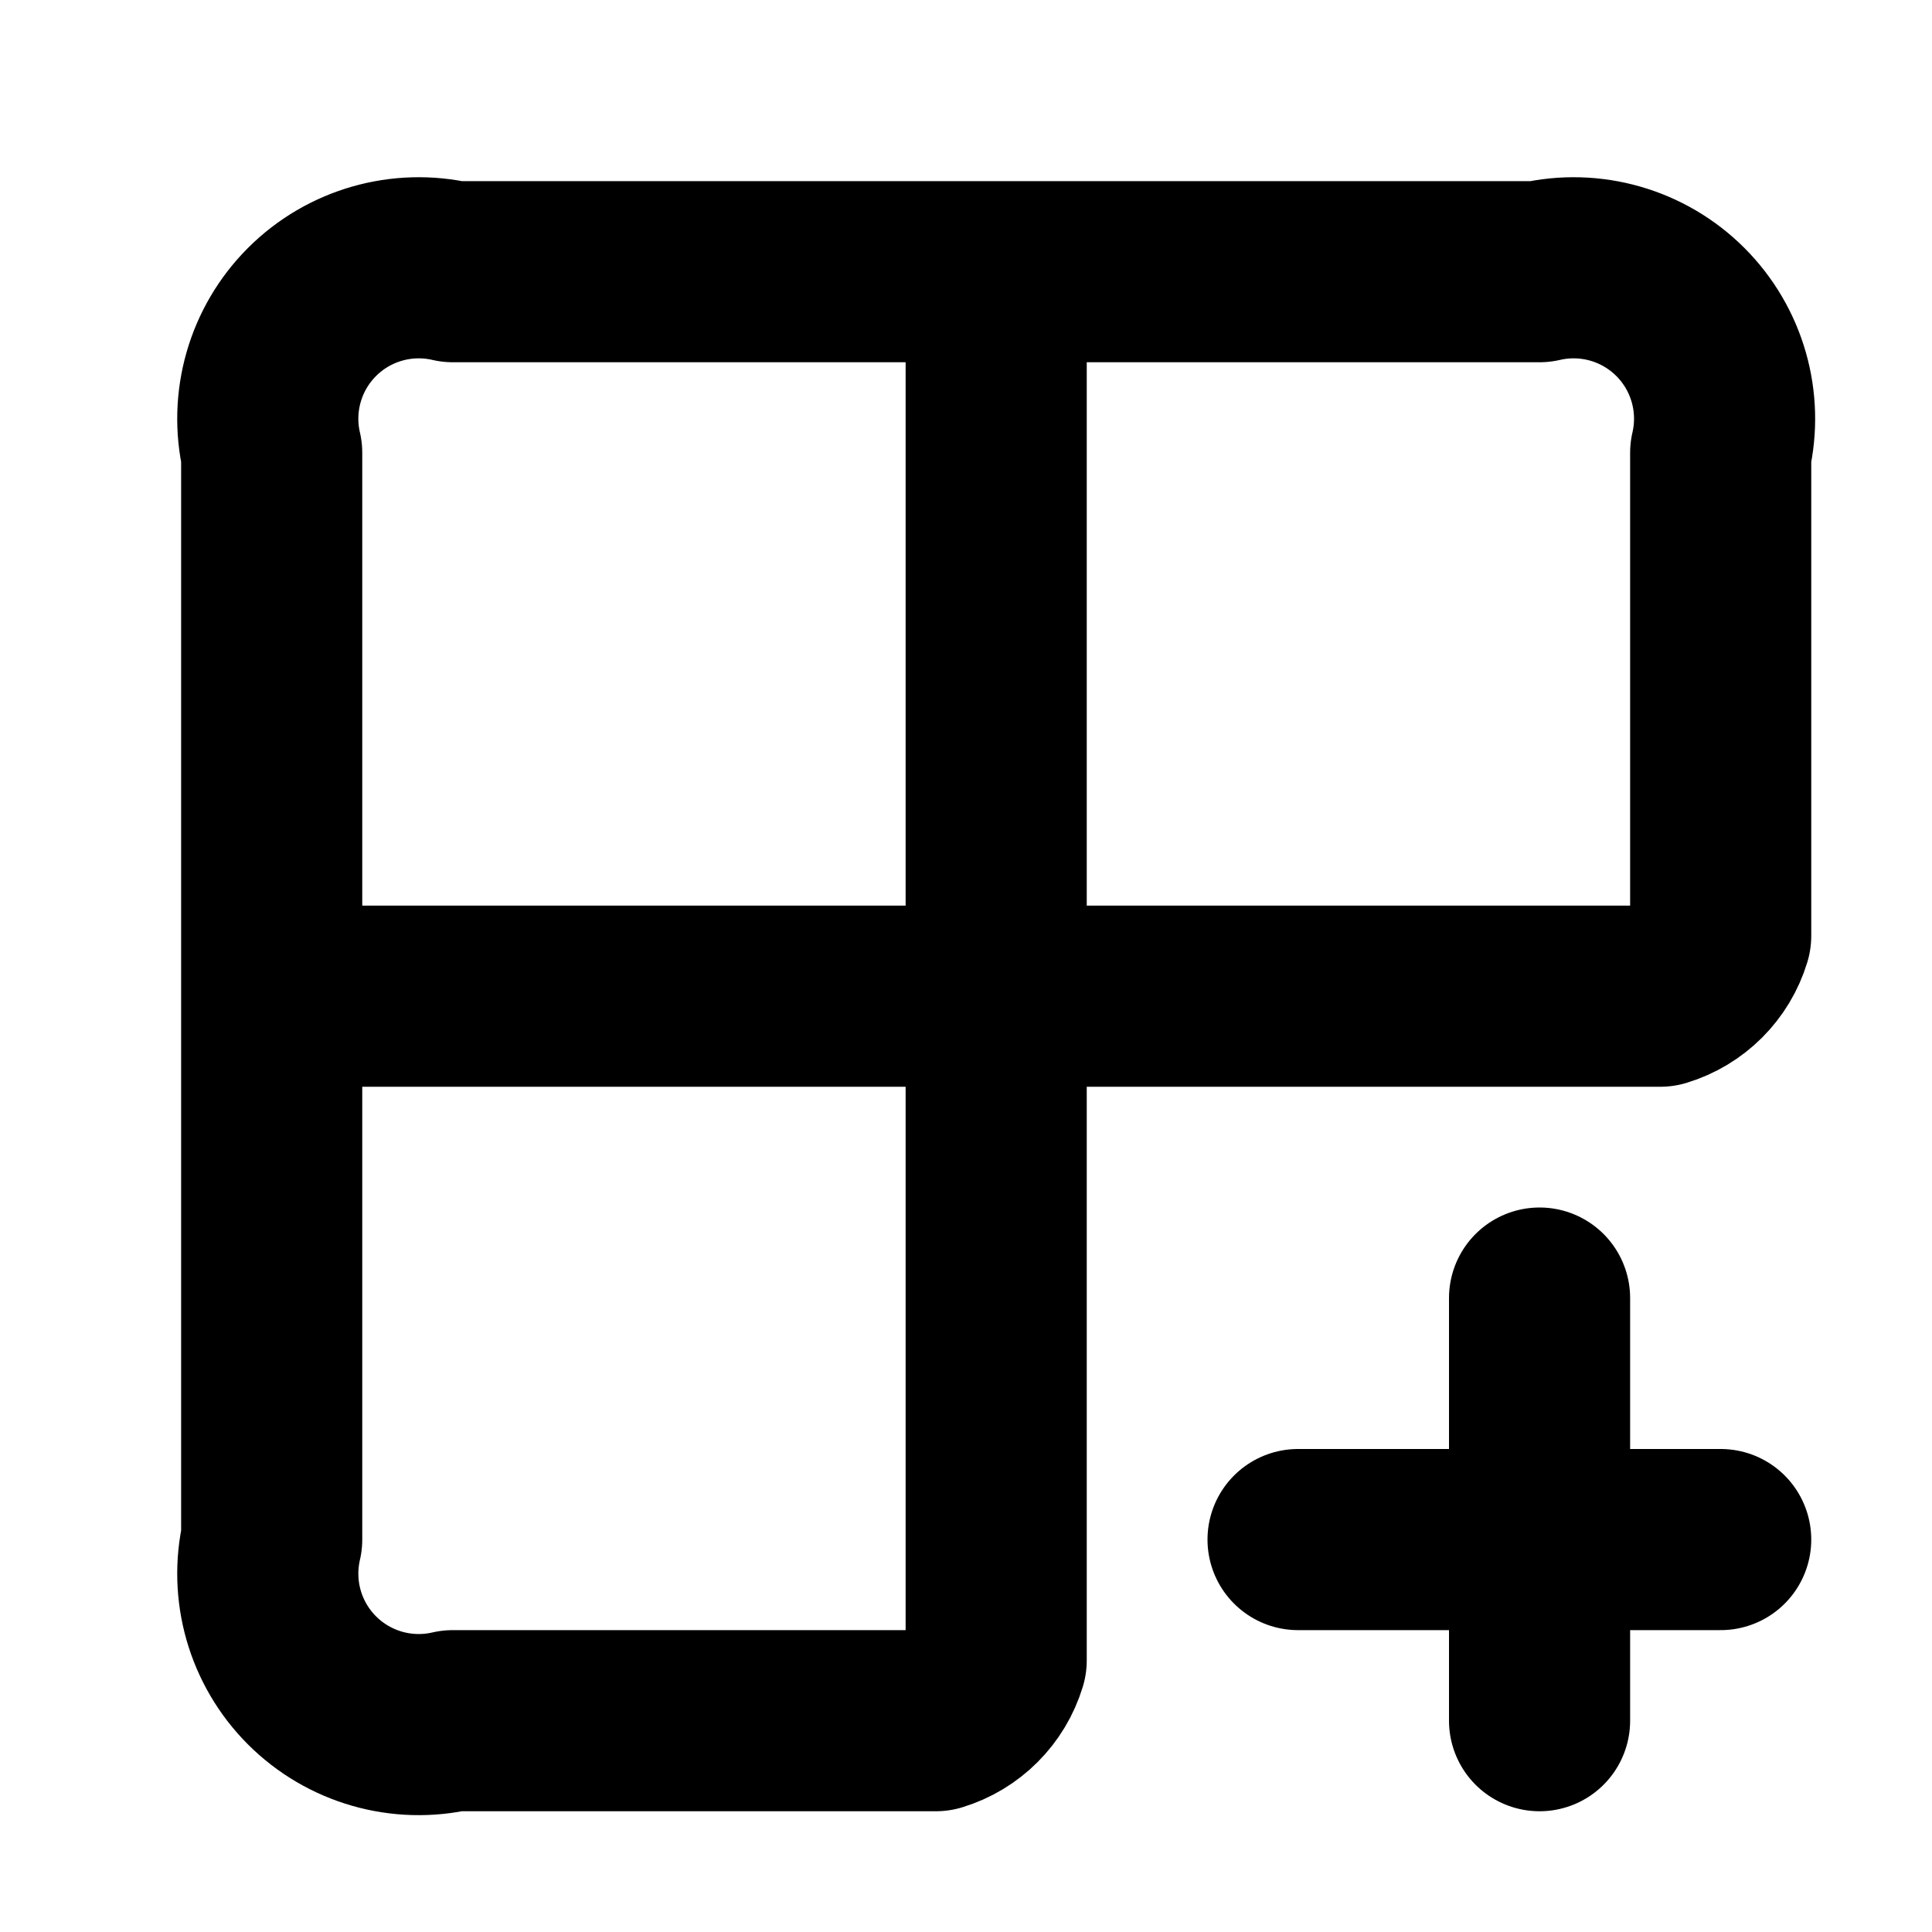
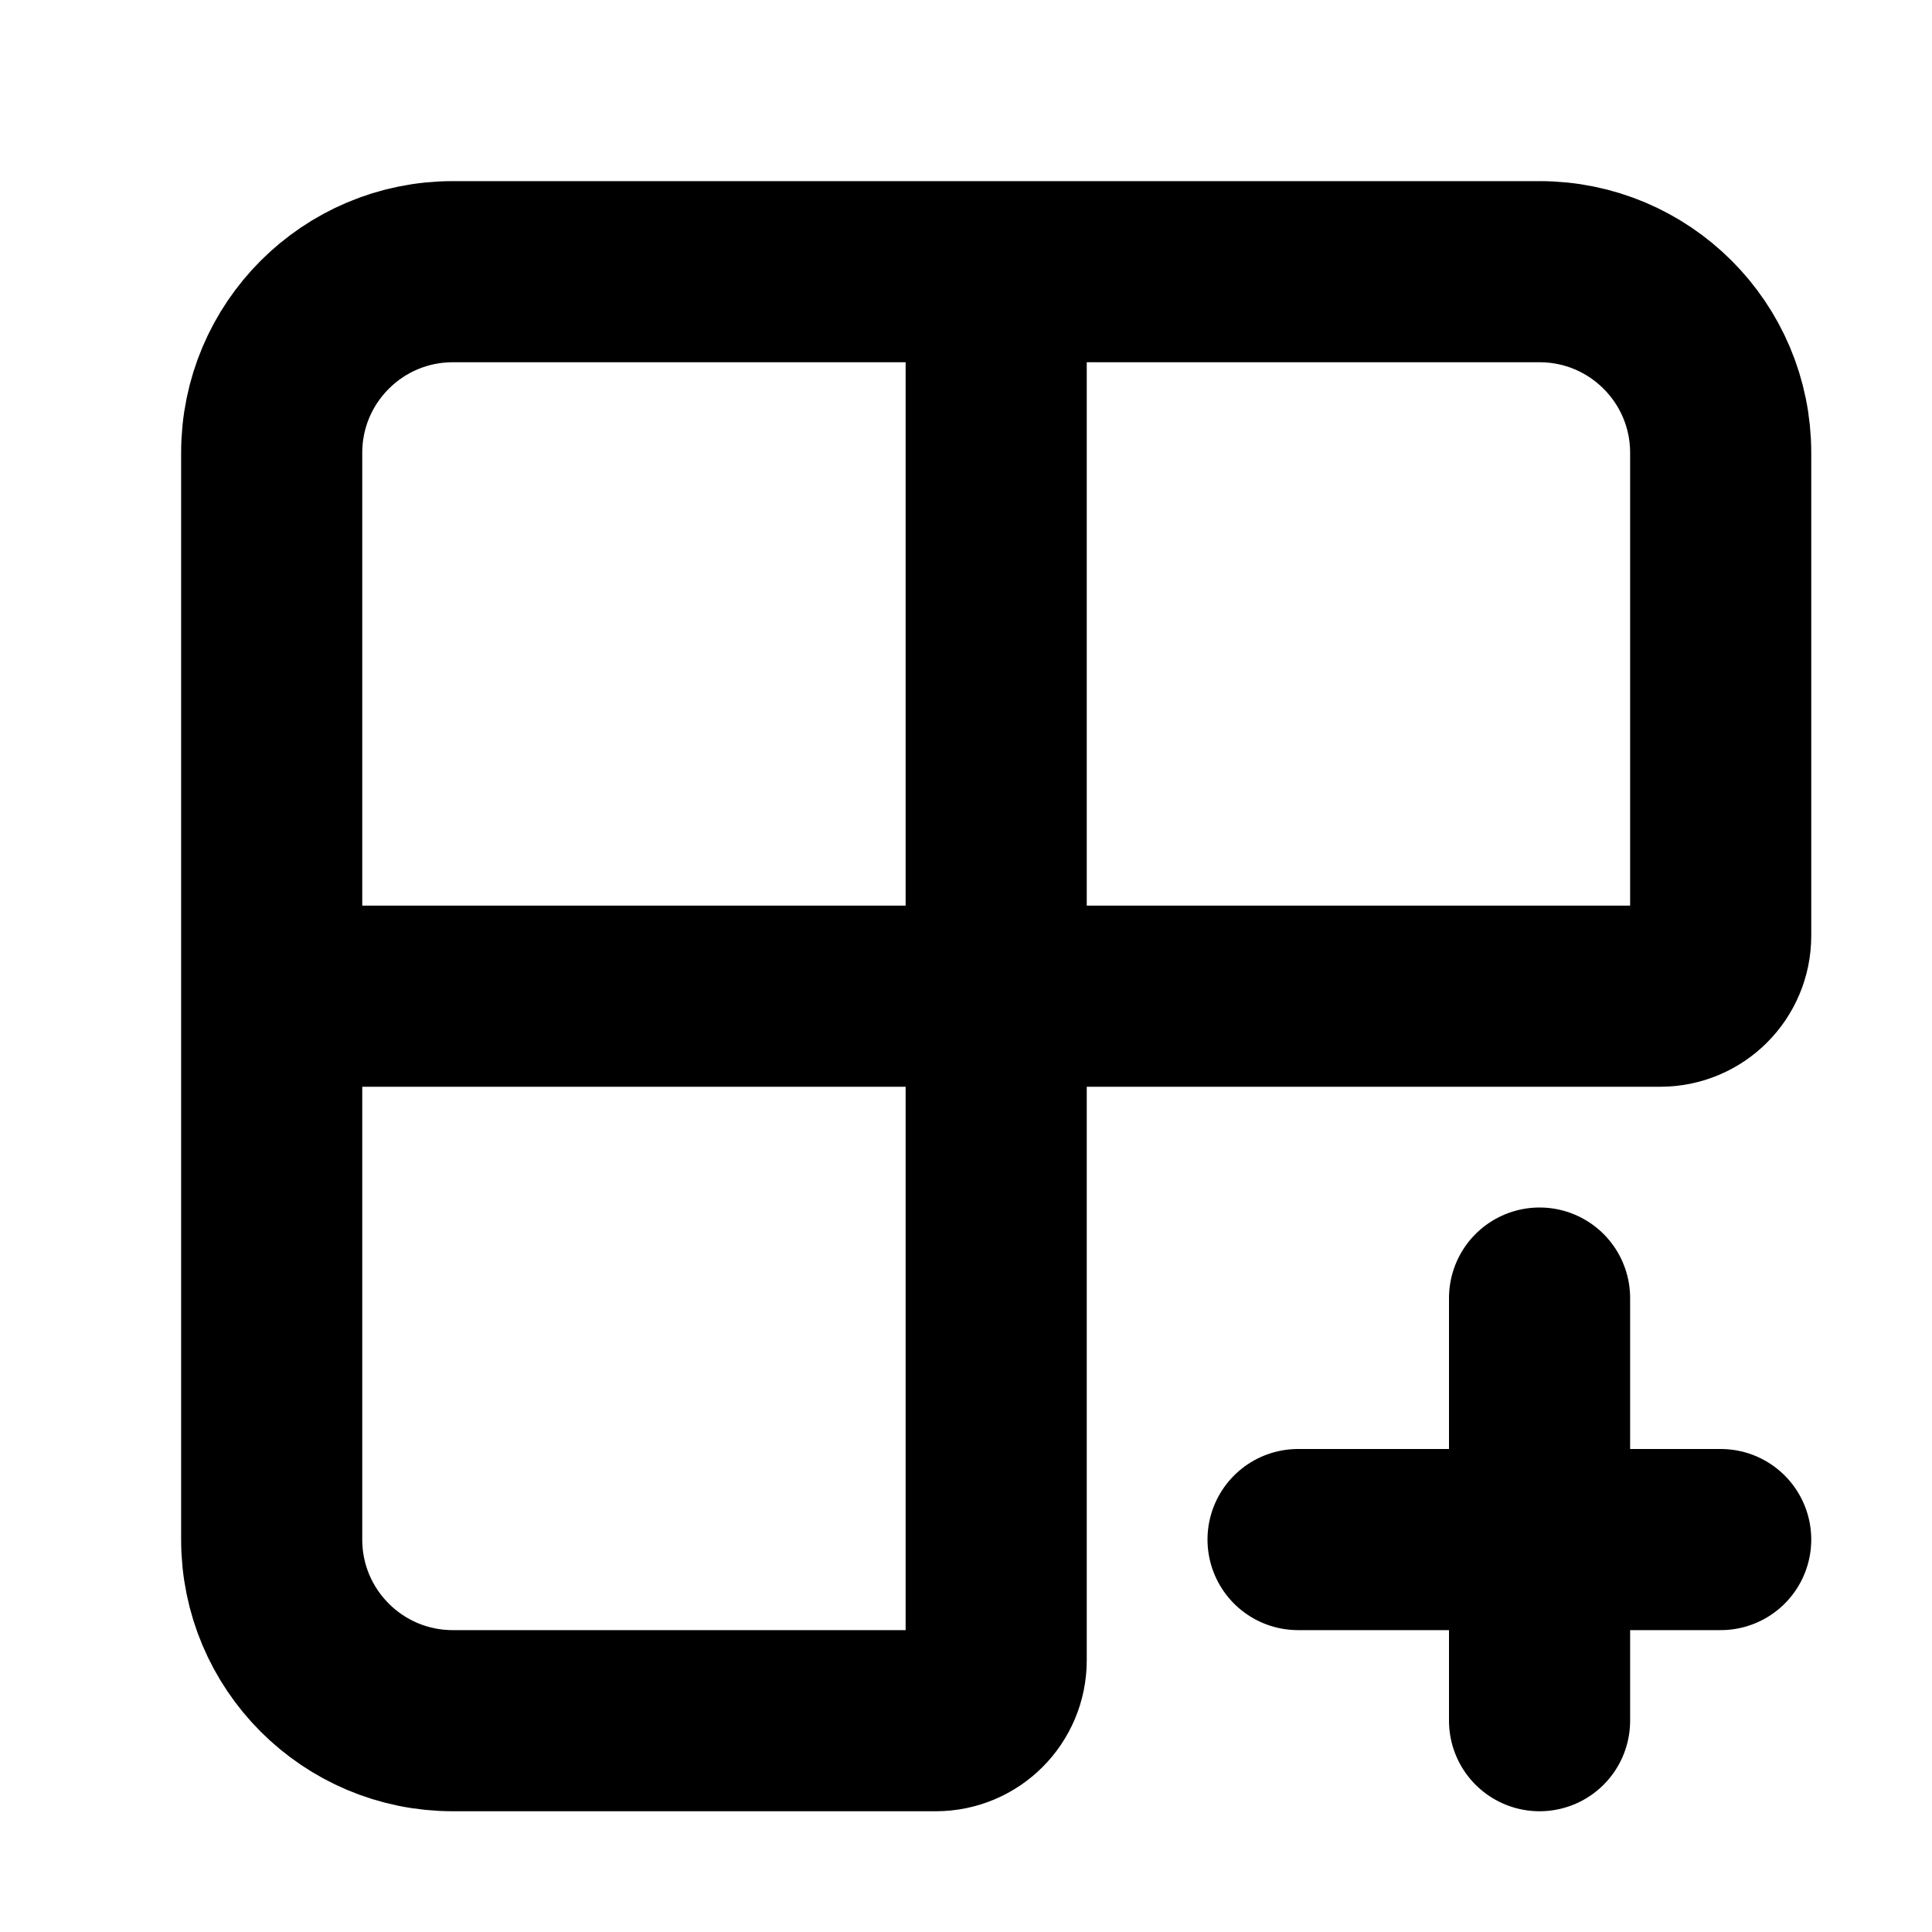
<svg xmlns="http://www.w3.org/2000/svg" width="16" height="16" viewBox="0 0 16 16" fill="none" stroke="currentColor" stroke-width="1.5" stroke-linecap="round" stroke-linejoin="round">
-   <path d="M8.25 2.25 8.25 13.75A.75.75 0 0 1 7.75 14.25L3.75 14.25A1.25 1.25 0 0 1 2.25 12.75L2.25 3.75A1.25 1.25 0 0 1 3.75 2.25L12.75 2.25A1.25 1.25 0 0 1 14.25 3.75L14.25 7.75A.75.75 0 0 1 13.75 8.25L2.25 8.25" />
+   <path d="M8.25 2.25 8.25 13.75A.5.5 0 0 1 7.75 14.25L3.75 14.25A1.5 1.5 0 0 1 2.25 12.75L2.25 3.75A1.5 1.5 0 0 1 3.75 2.25L12.75 2.25A1.5 1.5 0 0 1 14.25 3.75L14.25 7.75A.5.5 0 0 1 13.75 8.25L2.25 8.25" />
  <path d="M10.75 12.75 14.25 12.75" />
  <path d="M12.75 14.25 12.75 10.75" />
</svg>
